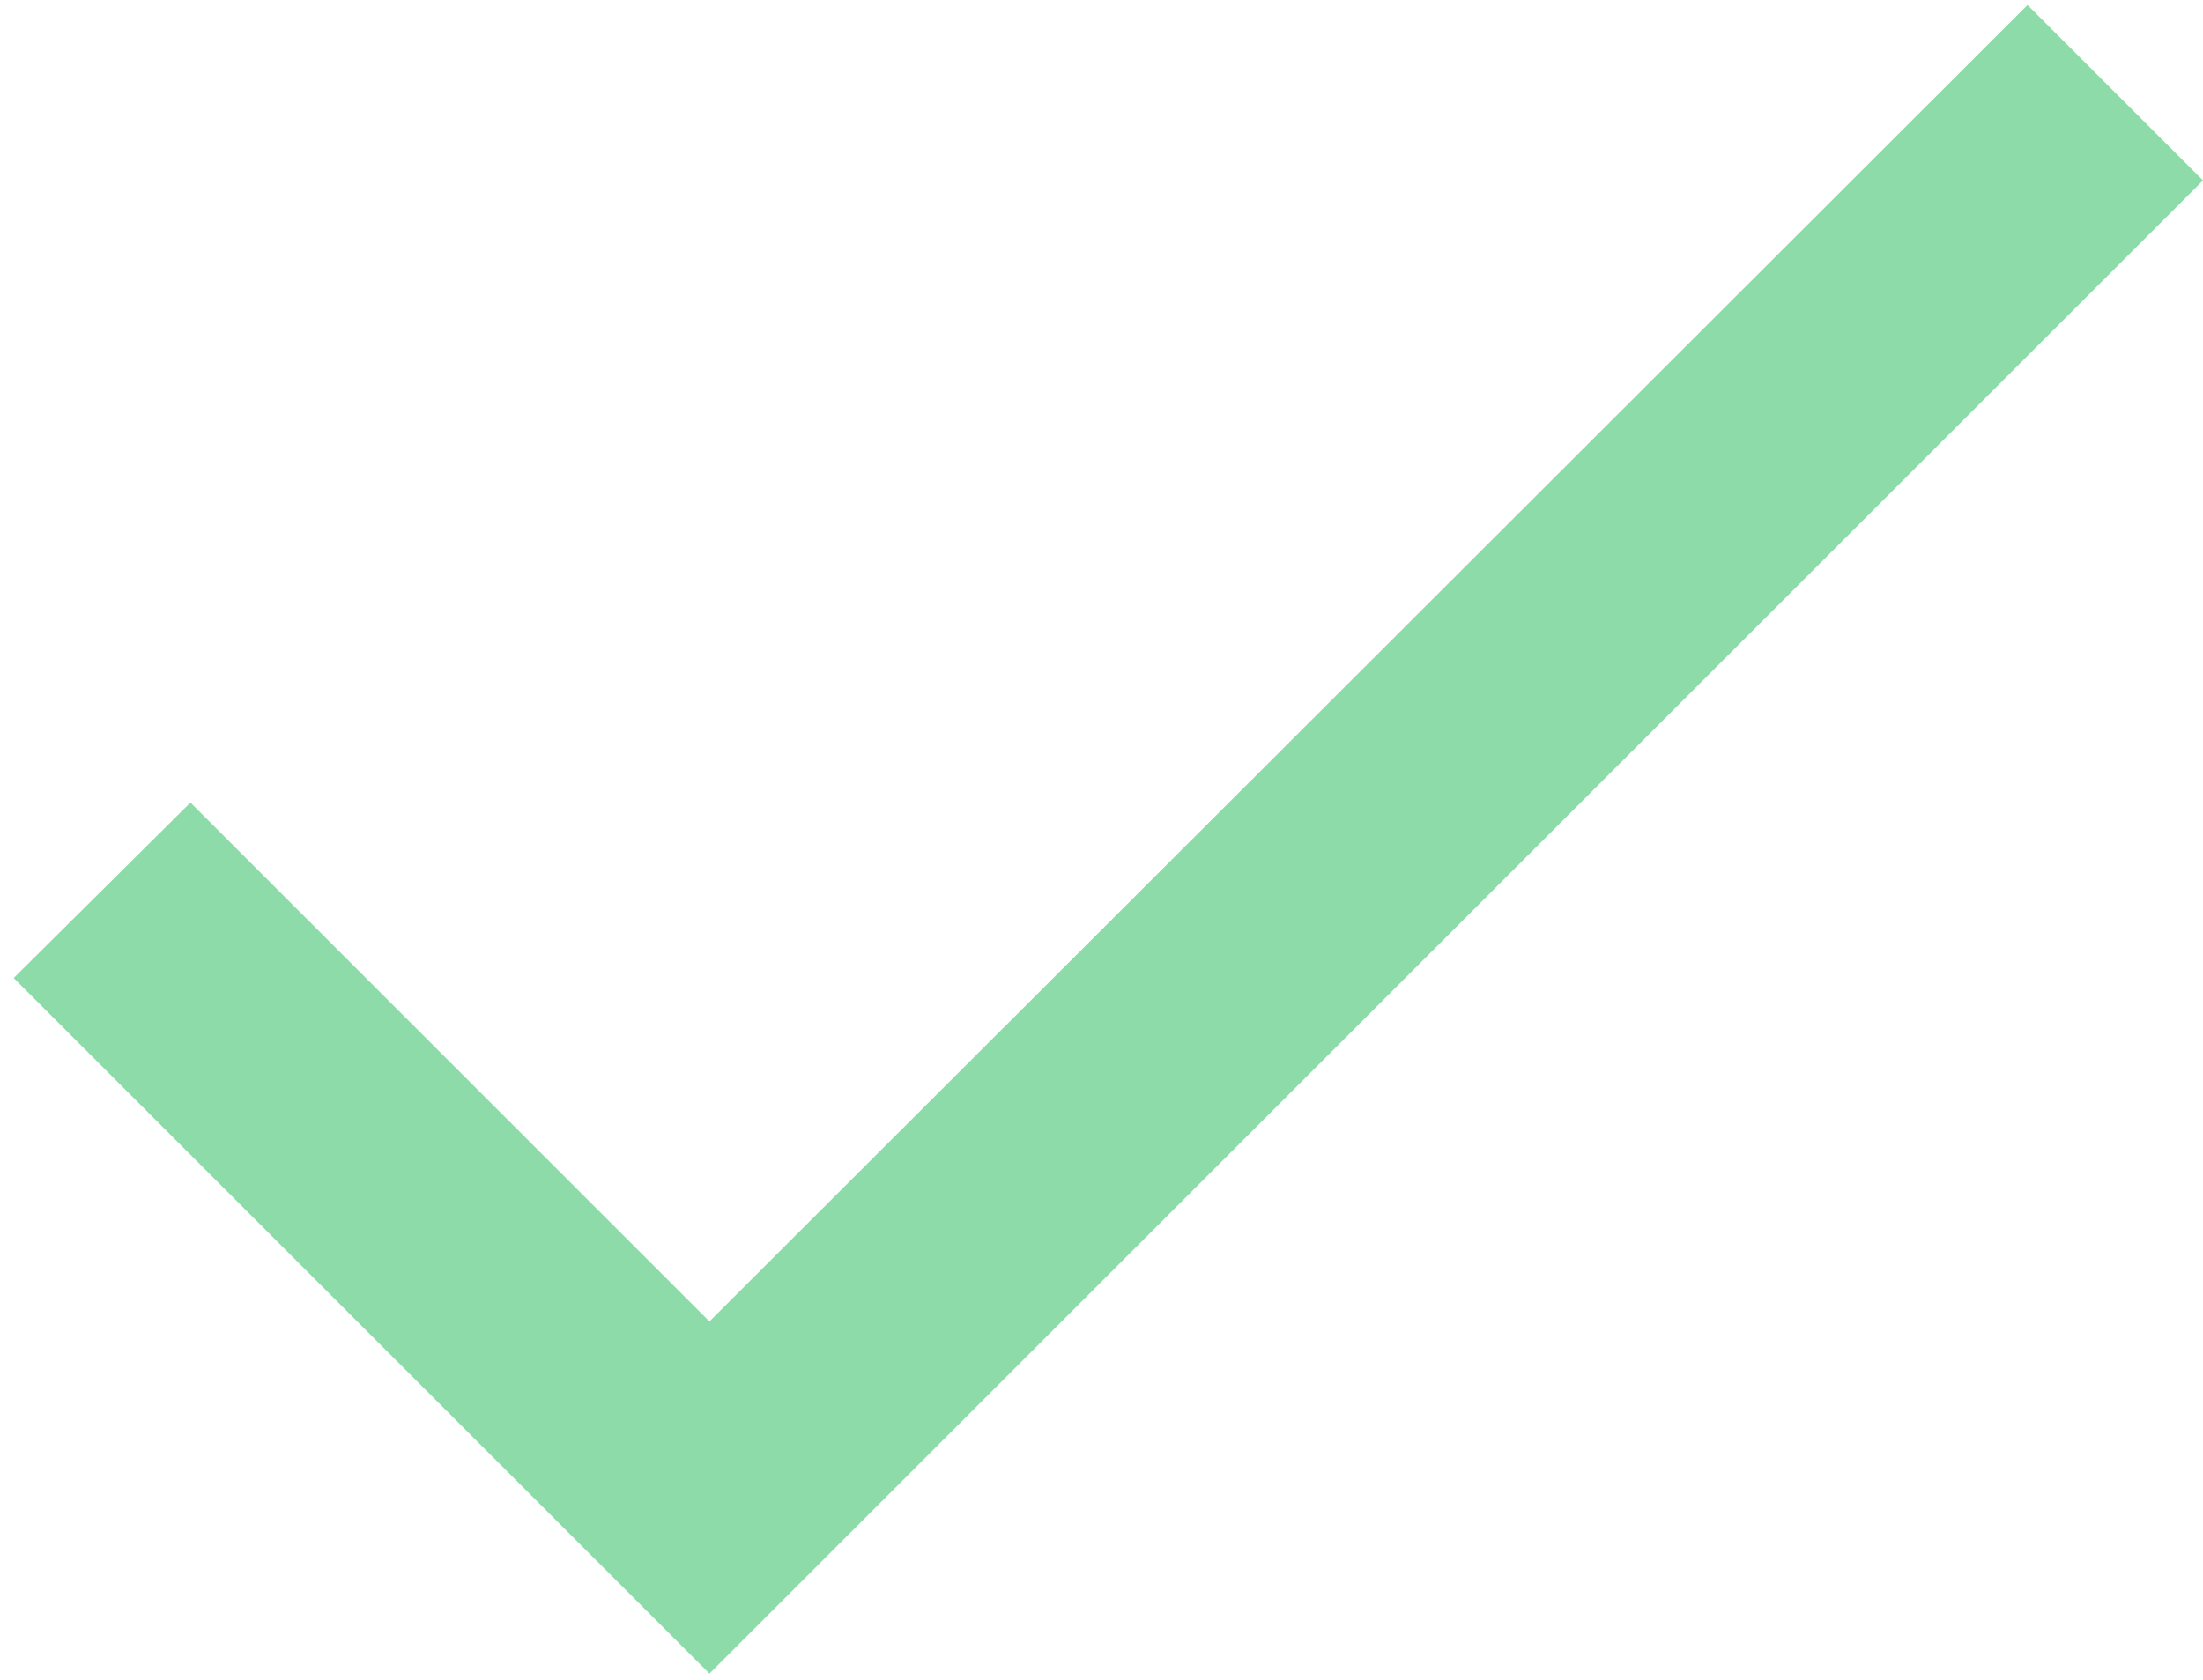
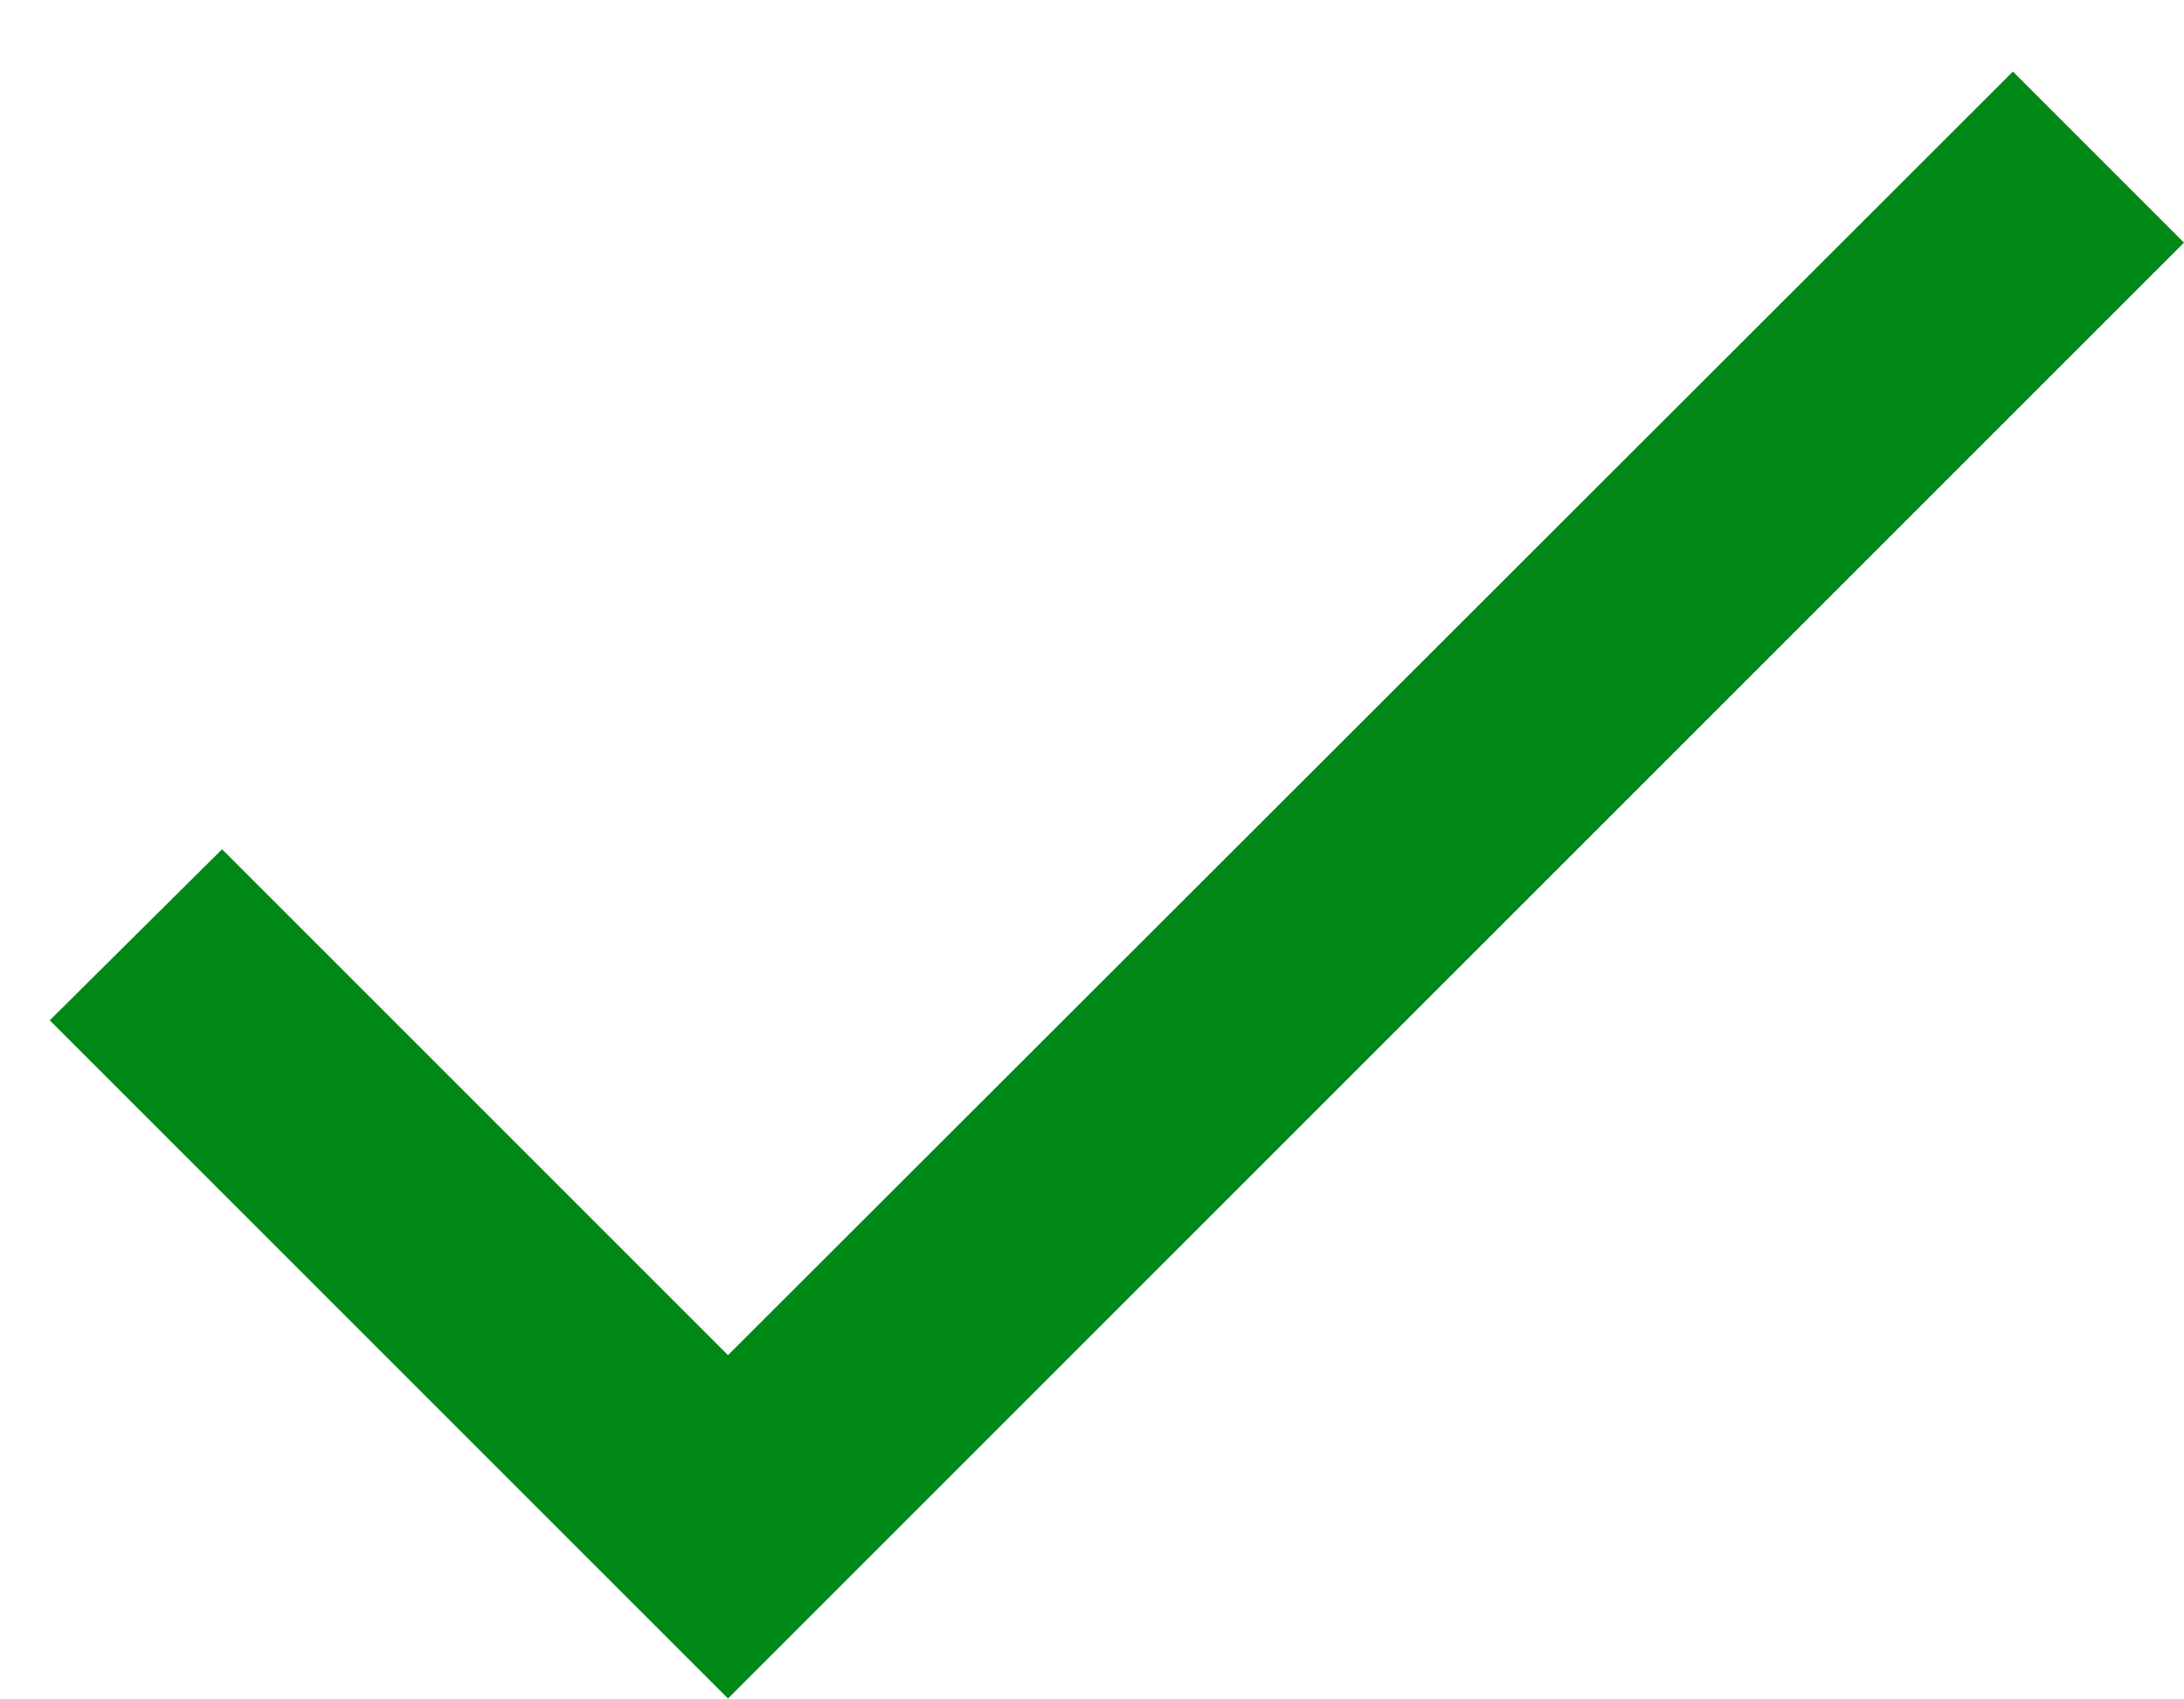
- <svg xmlns="http://www.w3.org/2000/svg" width="118" height="90" viewBox="0 0 118 90" fill="none">
-   <g id="USWDS Components">
-     <g id="Icons">
-       <g id="Fill">
-         <path id="Vector" fill-rule="evenodd" clip-rule="evenodd" d="M38 70.8L10.2 43L0.733 52.4L38 89.667L118 9.667L108.6 0.267L38 70.8Z" fill="#1AB952" fill-opacity="0.5" />
-       </g>
-     </g>
-   </g>
+ <svg xmlns="http://www.w3.org/2000/svg" width="18" height="14" viewBox="0 0 18 14" fill="none">
+   <path fill-rule="evenodd" clip-rule="evenodd" d="M6 11.17L1.83 7L0.41 8.41L6 14L18 2L16.59 0.59L6 11.17Z" fill="#008817" />
</svg>
